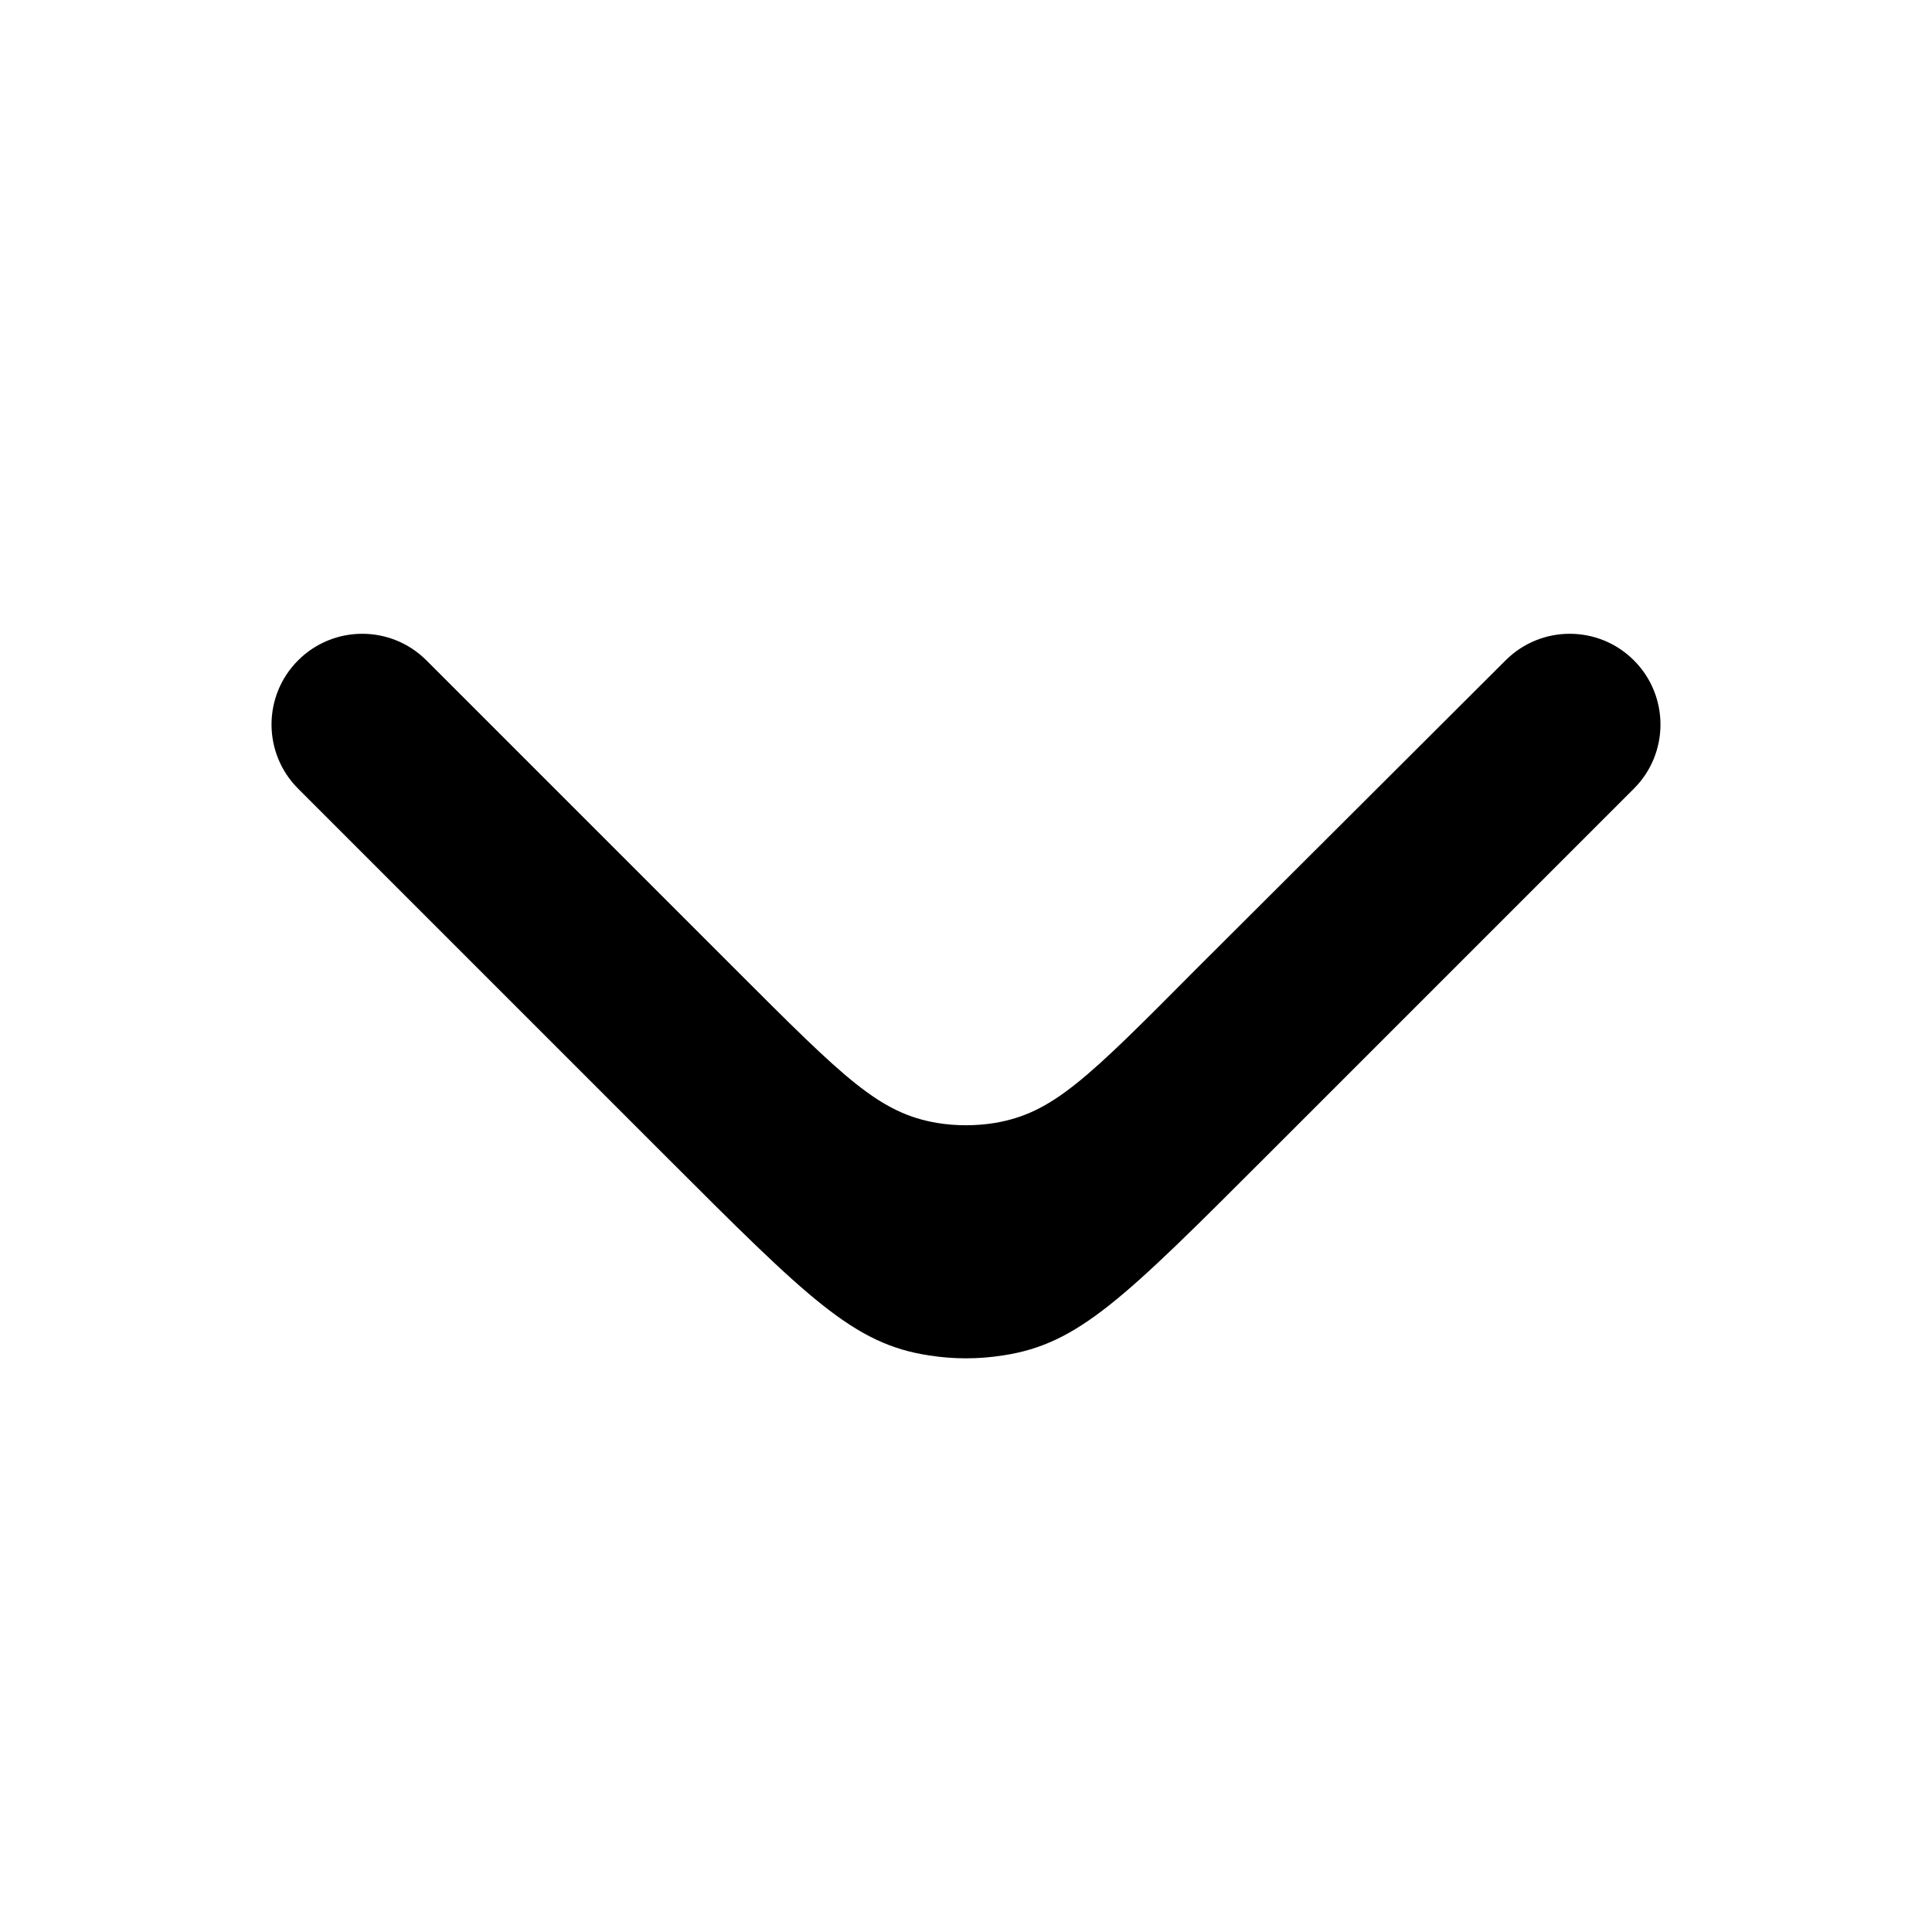
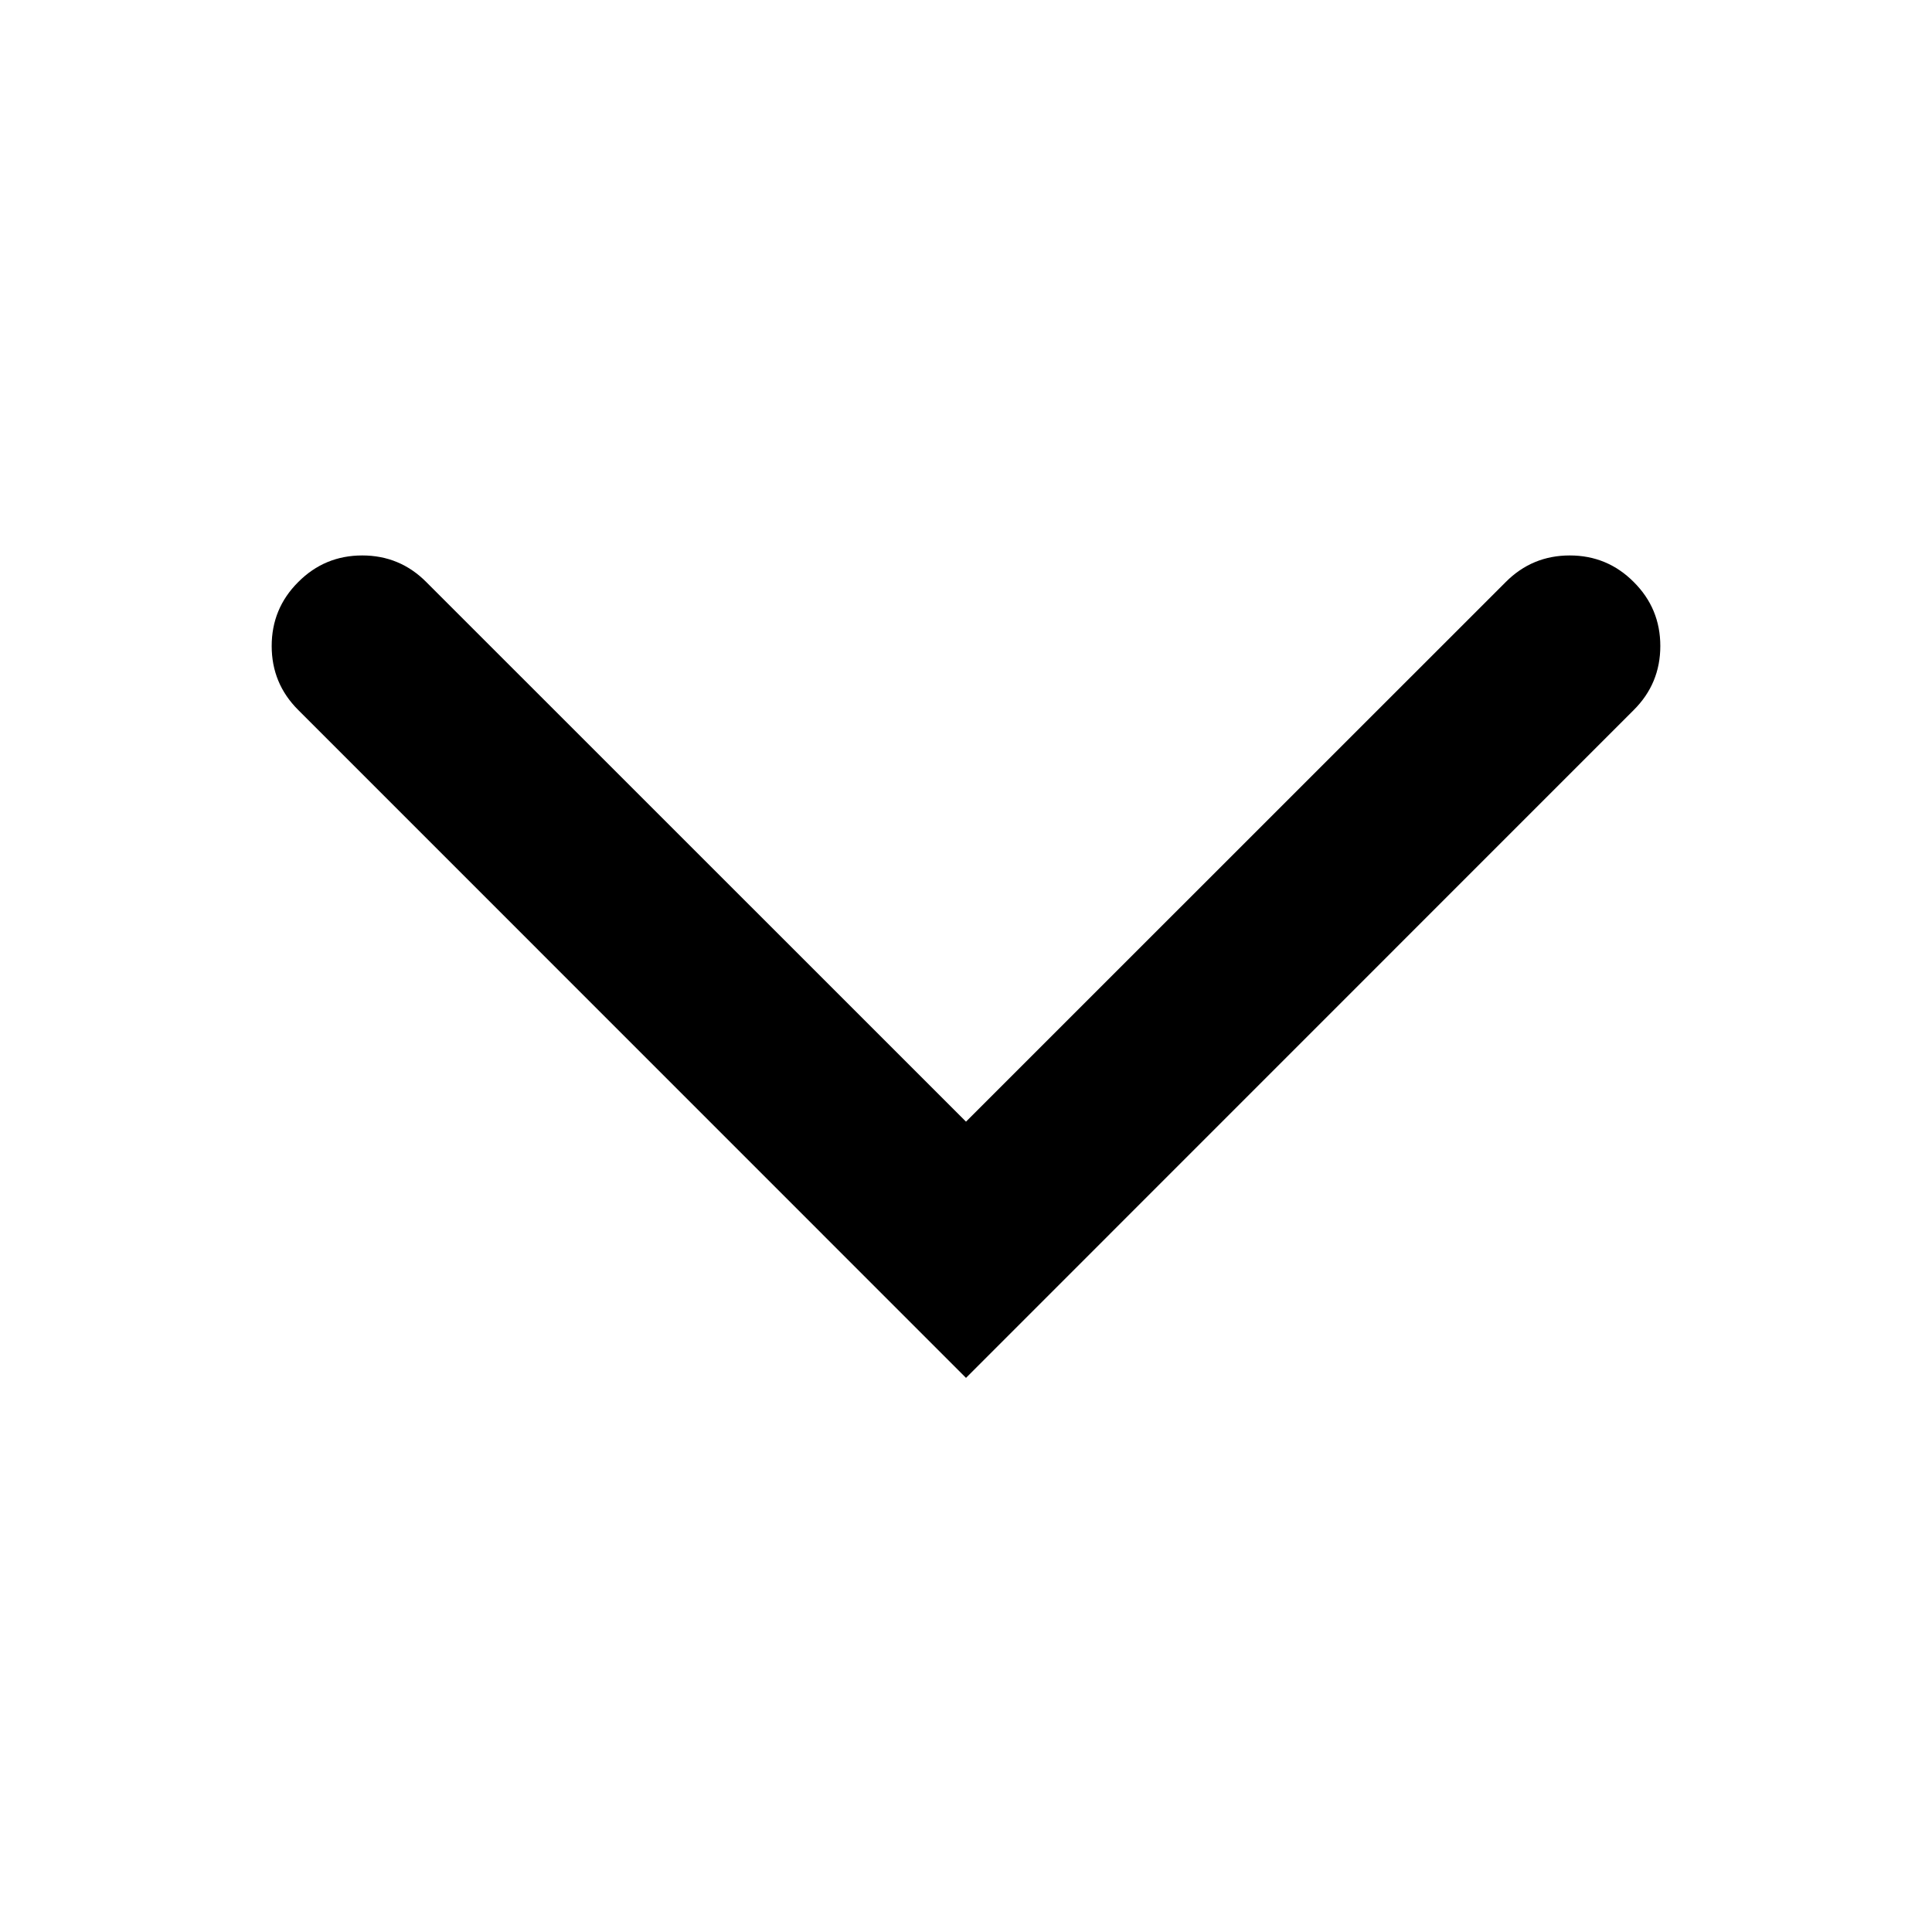
<svg xmlns="http://www.w3.org/2000/svg" height="16px" viewBox="0 0 16 16" width="16px">
-   <path transform="scale(0.0625)" d="M216.5,104.5l-48.7,48.7c-18.9,18.9-24.9,24.9-34.9,26.4a31.3,31.3,0,0,1-9.8,0c-10-1.5-16-7.5-34.9-26.4l-48.7-48.7a12,12,0,0,1,17-17l41,41c14.5,14.5,19,19,26.7,20.3a24,24,0,0,0,7.6,0c7.7-1.3,12.2-5.8,26.7-20.4l41-40.9a12,12,0,0,1,17,17Z" />
+   <path d="M3.53 4.82L8 9.289L12.47 4.82Q12.689 4.6 13 4.6Q13.311 4.6 13.53 4.82Q13.75 5.039 13.75 5.35Q13.75 5.661 13.53 5.88L8 11.411L2.47 5.88Q2.25 5.661 2.25 5.35Q2.25 5.039 2.47 4.82Q2.689 4.6 3 4.6Q3.311 4.6 3.53 4.82Z" />
</svg>
